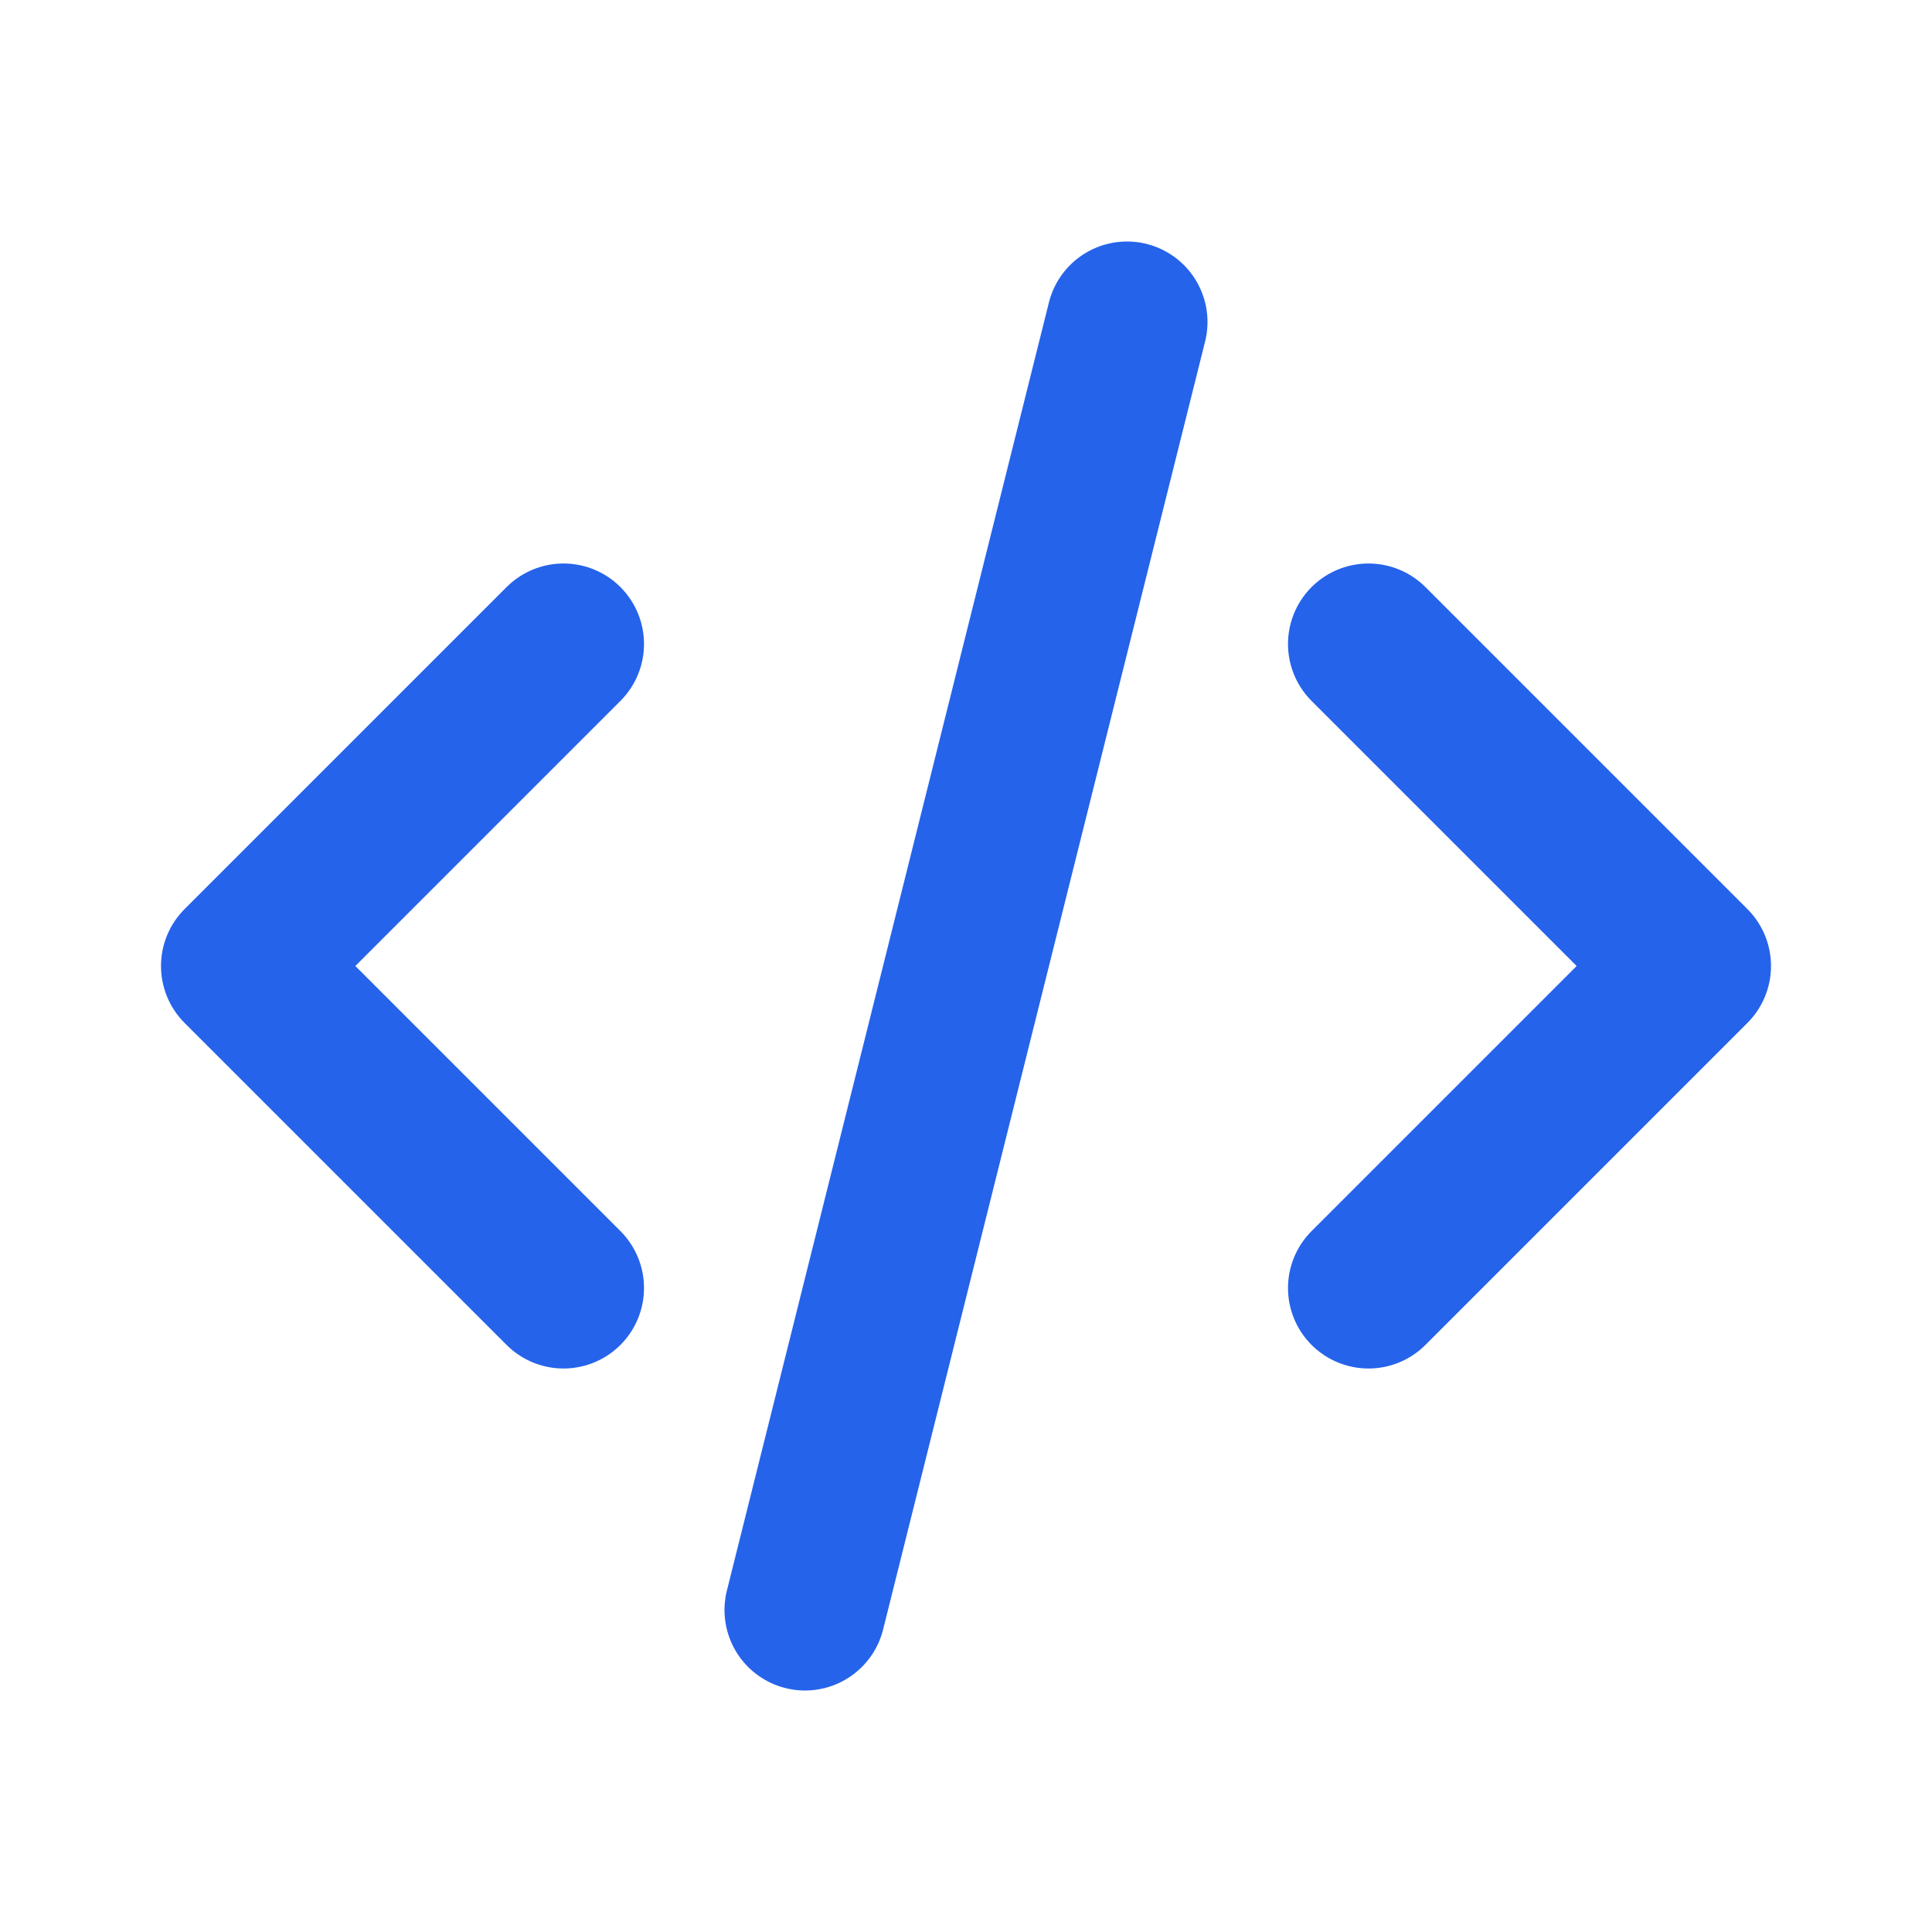
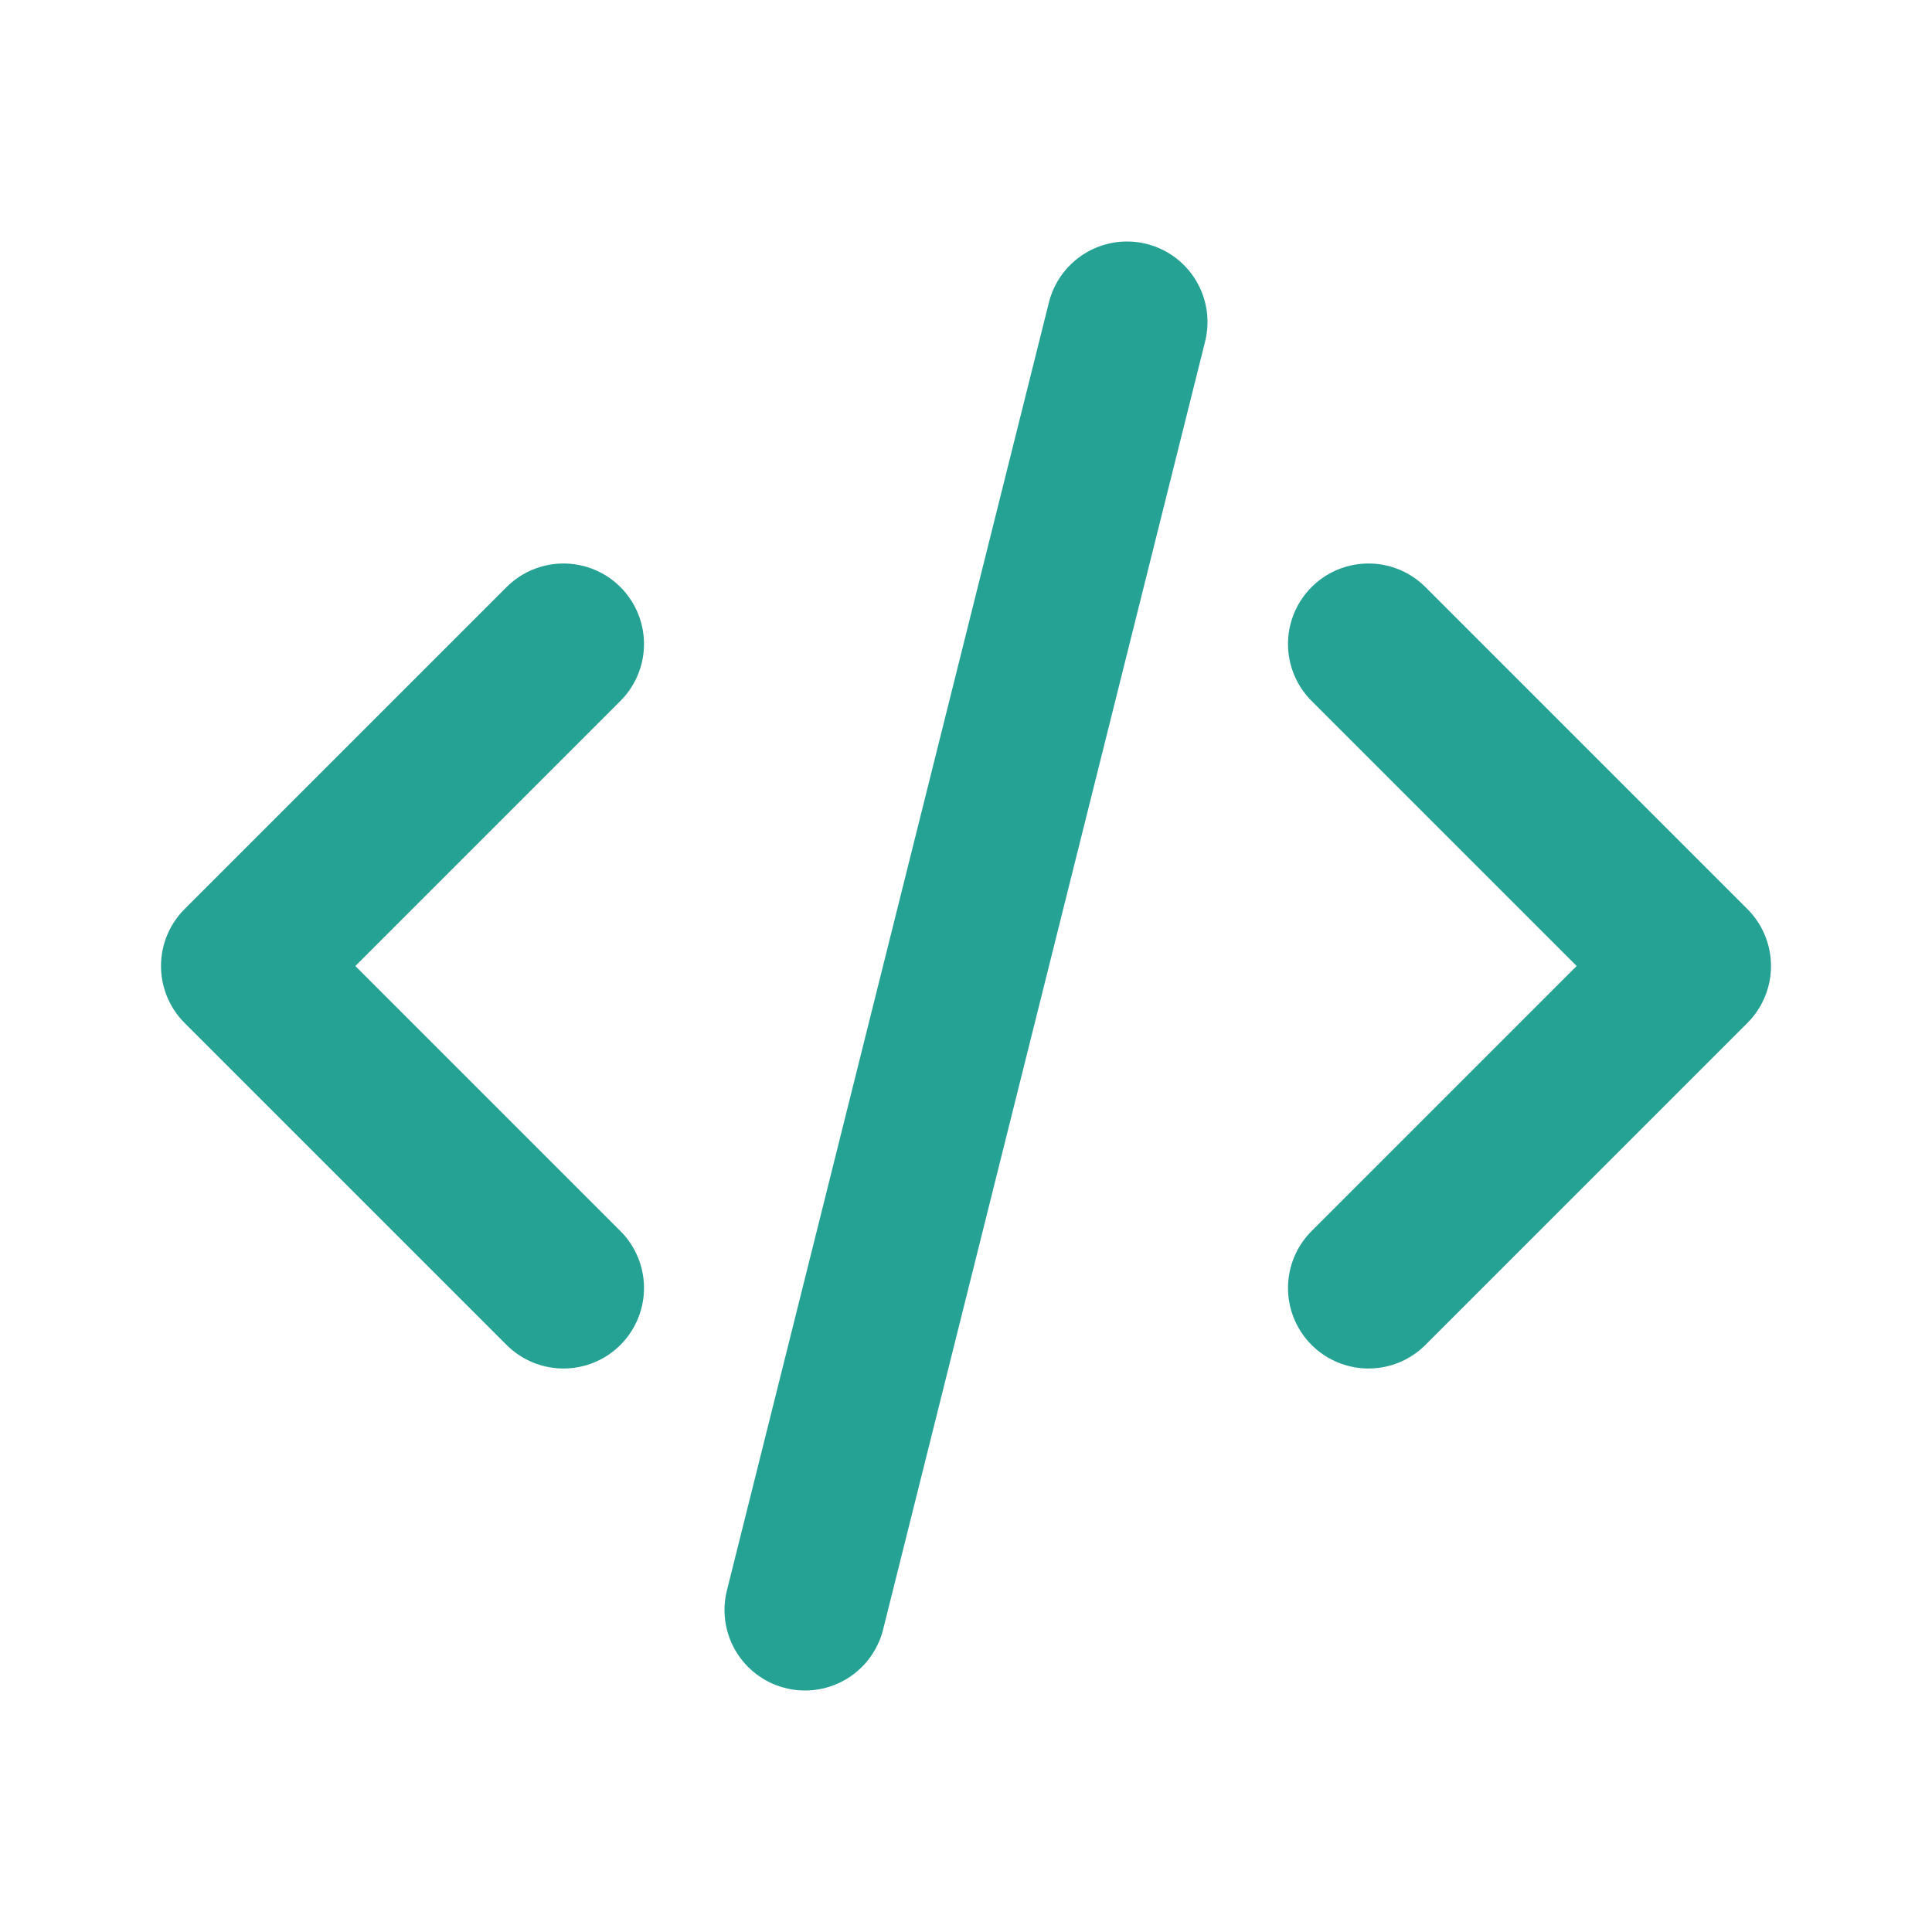
- <svg xmlns="http://www.w3.org/2000/svg" width="24" height="24" viewBox="0 0 24 24" fill="none" stroke="#2563eb" stroke-width="2" stroke-linecap="round" stroke-linejoin="round" class="icon icon-tabler icons-tabler-outline icon-tabler-code">
+ <svg xmlns="http://www.w3.org/2000/svg" width="24" height="24" viewBox="0 0 24 24" fill="none" stroke="#26A295" stroke-width="2" stroke-linecap="round" stroke-linejoin="round" class="icon icon-tabler icons-tabler-outline icon-tabler-code">
  <path stroke="none" d="M0 0h24v24H0z" fill="none" />
  <path d="M7 8l-4 4l4 4" />
  <path d="M17 8l4 4l-4 4" />
  <path d="M14 4l-4 16" />
</svg>
